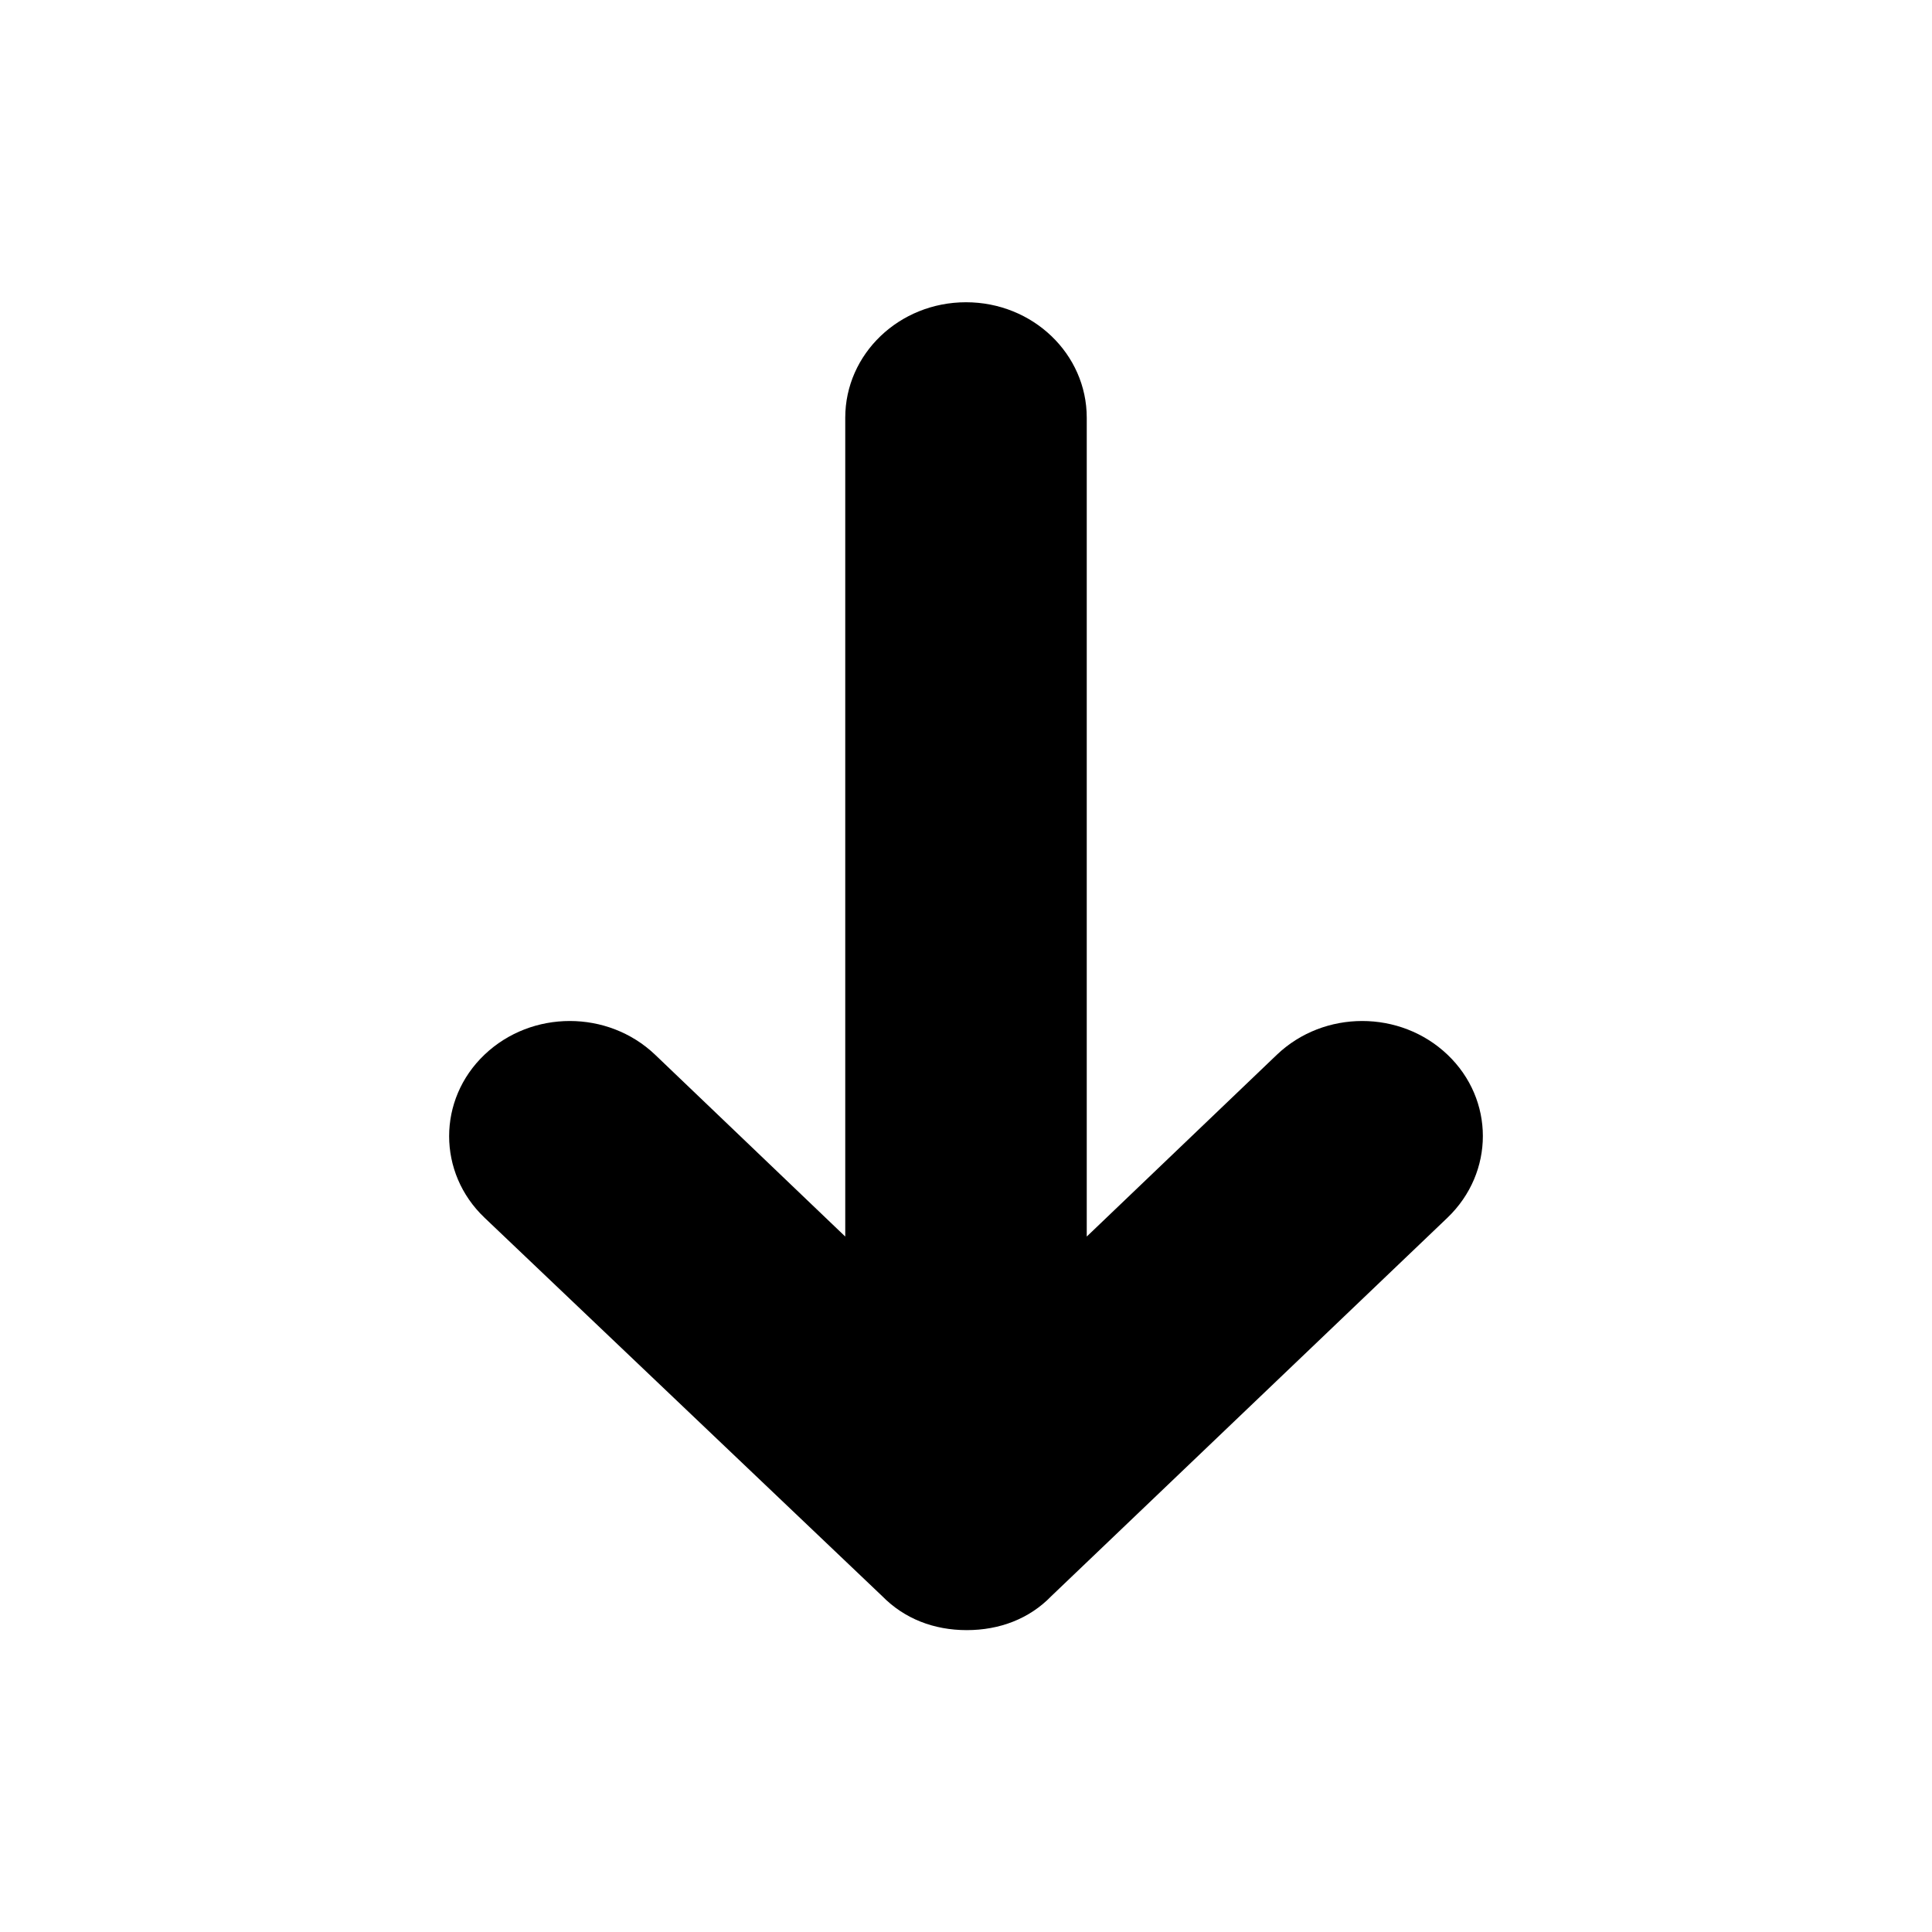
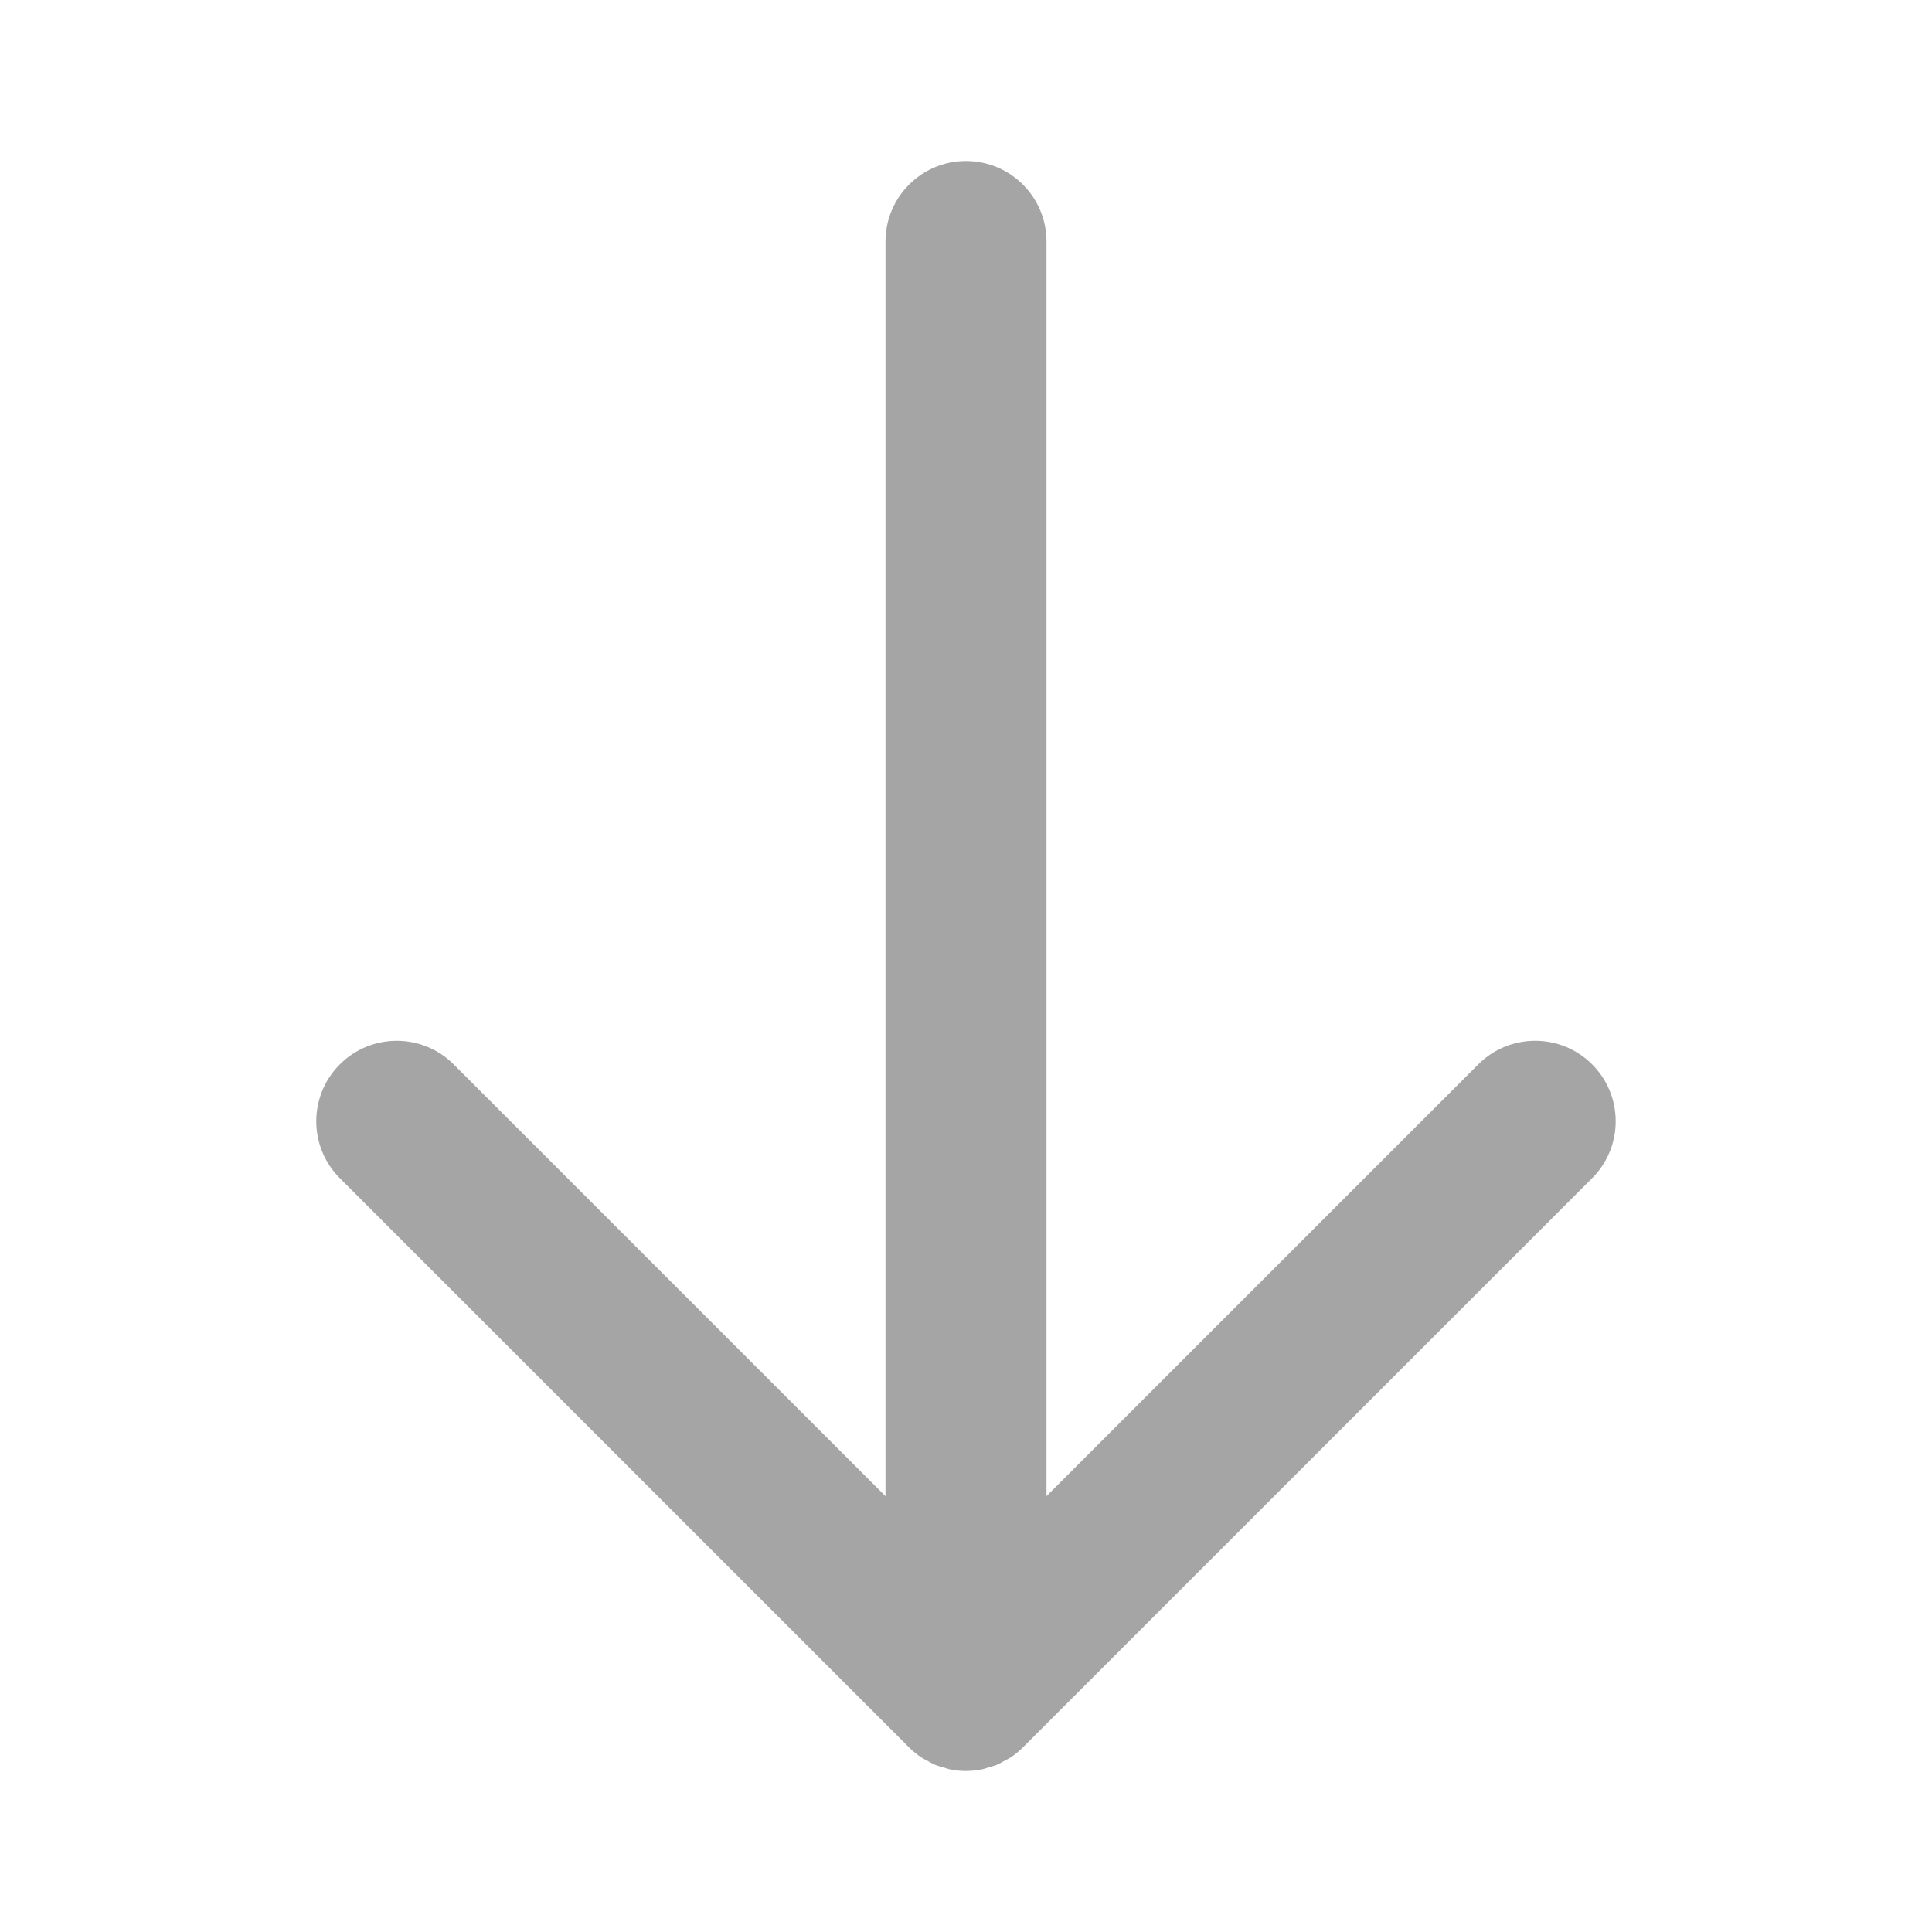
- <svg xmlns="http://www.w3.org/2000/svg" height="512px" id="Layer_1" style="enable-background:new 0 0 512 512;" version="1.1" viewBox="0 0 512 512" width="512px" xml:space="preserve">
-   <path d="M383.6,322.7L278.6,423c-5.8,6-13.7,9-22.4,9c-8.7,0-16.5-3-22.4-9L128.4,322.7c-12.5-11.9-12.5-31.3,0-43.2  c12.5-11.9,32.7-11.9,45.2,0l50.4,48.2v-217c0-16.9,14.3-30.6,32-30.6c17.7,0,32,13.7,32,30.6v217l50.4-48.2  c12.5-11.9,32.7-11.9,45.2,0C396.1,291.4,396.1,310.7,383.6,322.7z" />
+ <svg xmlns="http://www.w3.org/2000/svg" fill="#a5a5a5" height="96px" id="arrow_down" version="1.1" viewBox="0 0 96 96" width="96px" xml:space="preserve">
+   <path d="M44,12v62.344L22.543,52.888c-1.561-1.562-4.094-1.562-5.656-0.001c-1.562,1.562-1.562,4.096,0,5.658l28.284,28.283l0,0  c0.186,0.186,0.391,0.352,0.609,0.498c0.101,0.067,0.21,0.114,0.315,0.172c0.124,0.066,0.242,0.142,0.373,0.195  c0.135,0.057,0.275,0.089,0.415,0.129c0.111,0.033,0.216,0.076,0.331,0.099C47.474,87.973,47.737,88,48,88l0,0  c0.003,0,0.006-0.001,0.009-0.001c0.259-0.001,0.519-0.027,0.774-0.078c0.12-0.024,0.231-0.069,0.348-0.104  c0.133-0.039,0.268-0.069,0.397-0.123c0.139-0.058,0.265-0.136,0.396-0.208c0.098-0.054,0.198-0.097,0.292-0.159  c0.221-0.146,0.427-0.314,0.614-0.501l28.281-28.282c1.562-1.562,1.562-4.095,0.001-5.657c-1.562-1.562-4.095-1.562-5.657,0  L52,74.343V12c0-2.209-1.791-4-4-4S44,9.791,44,12z" />
</svg>
